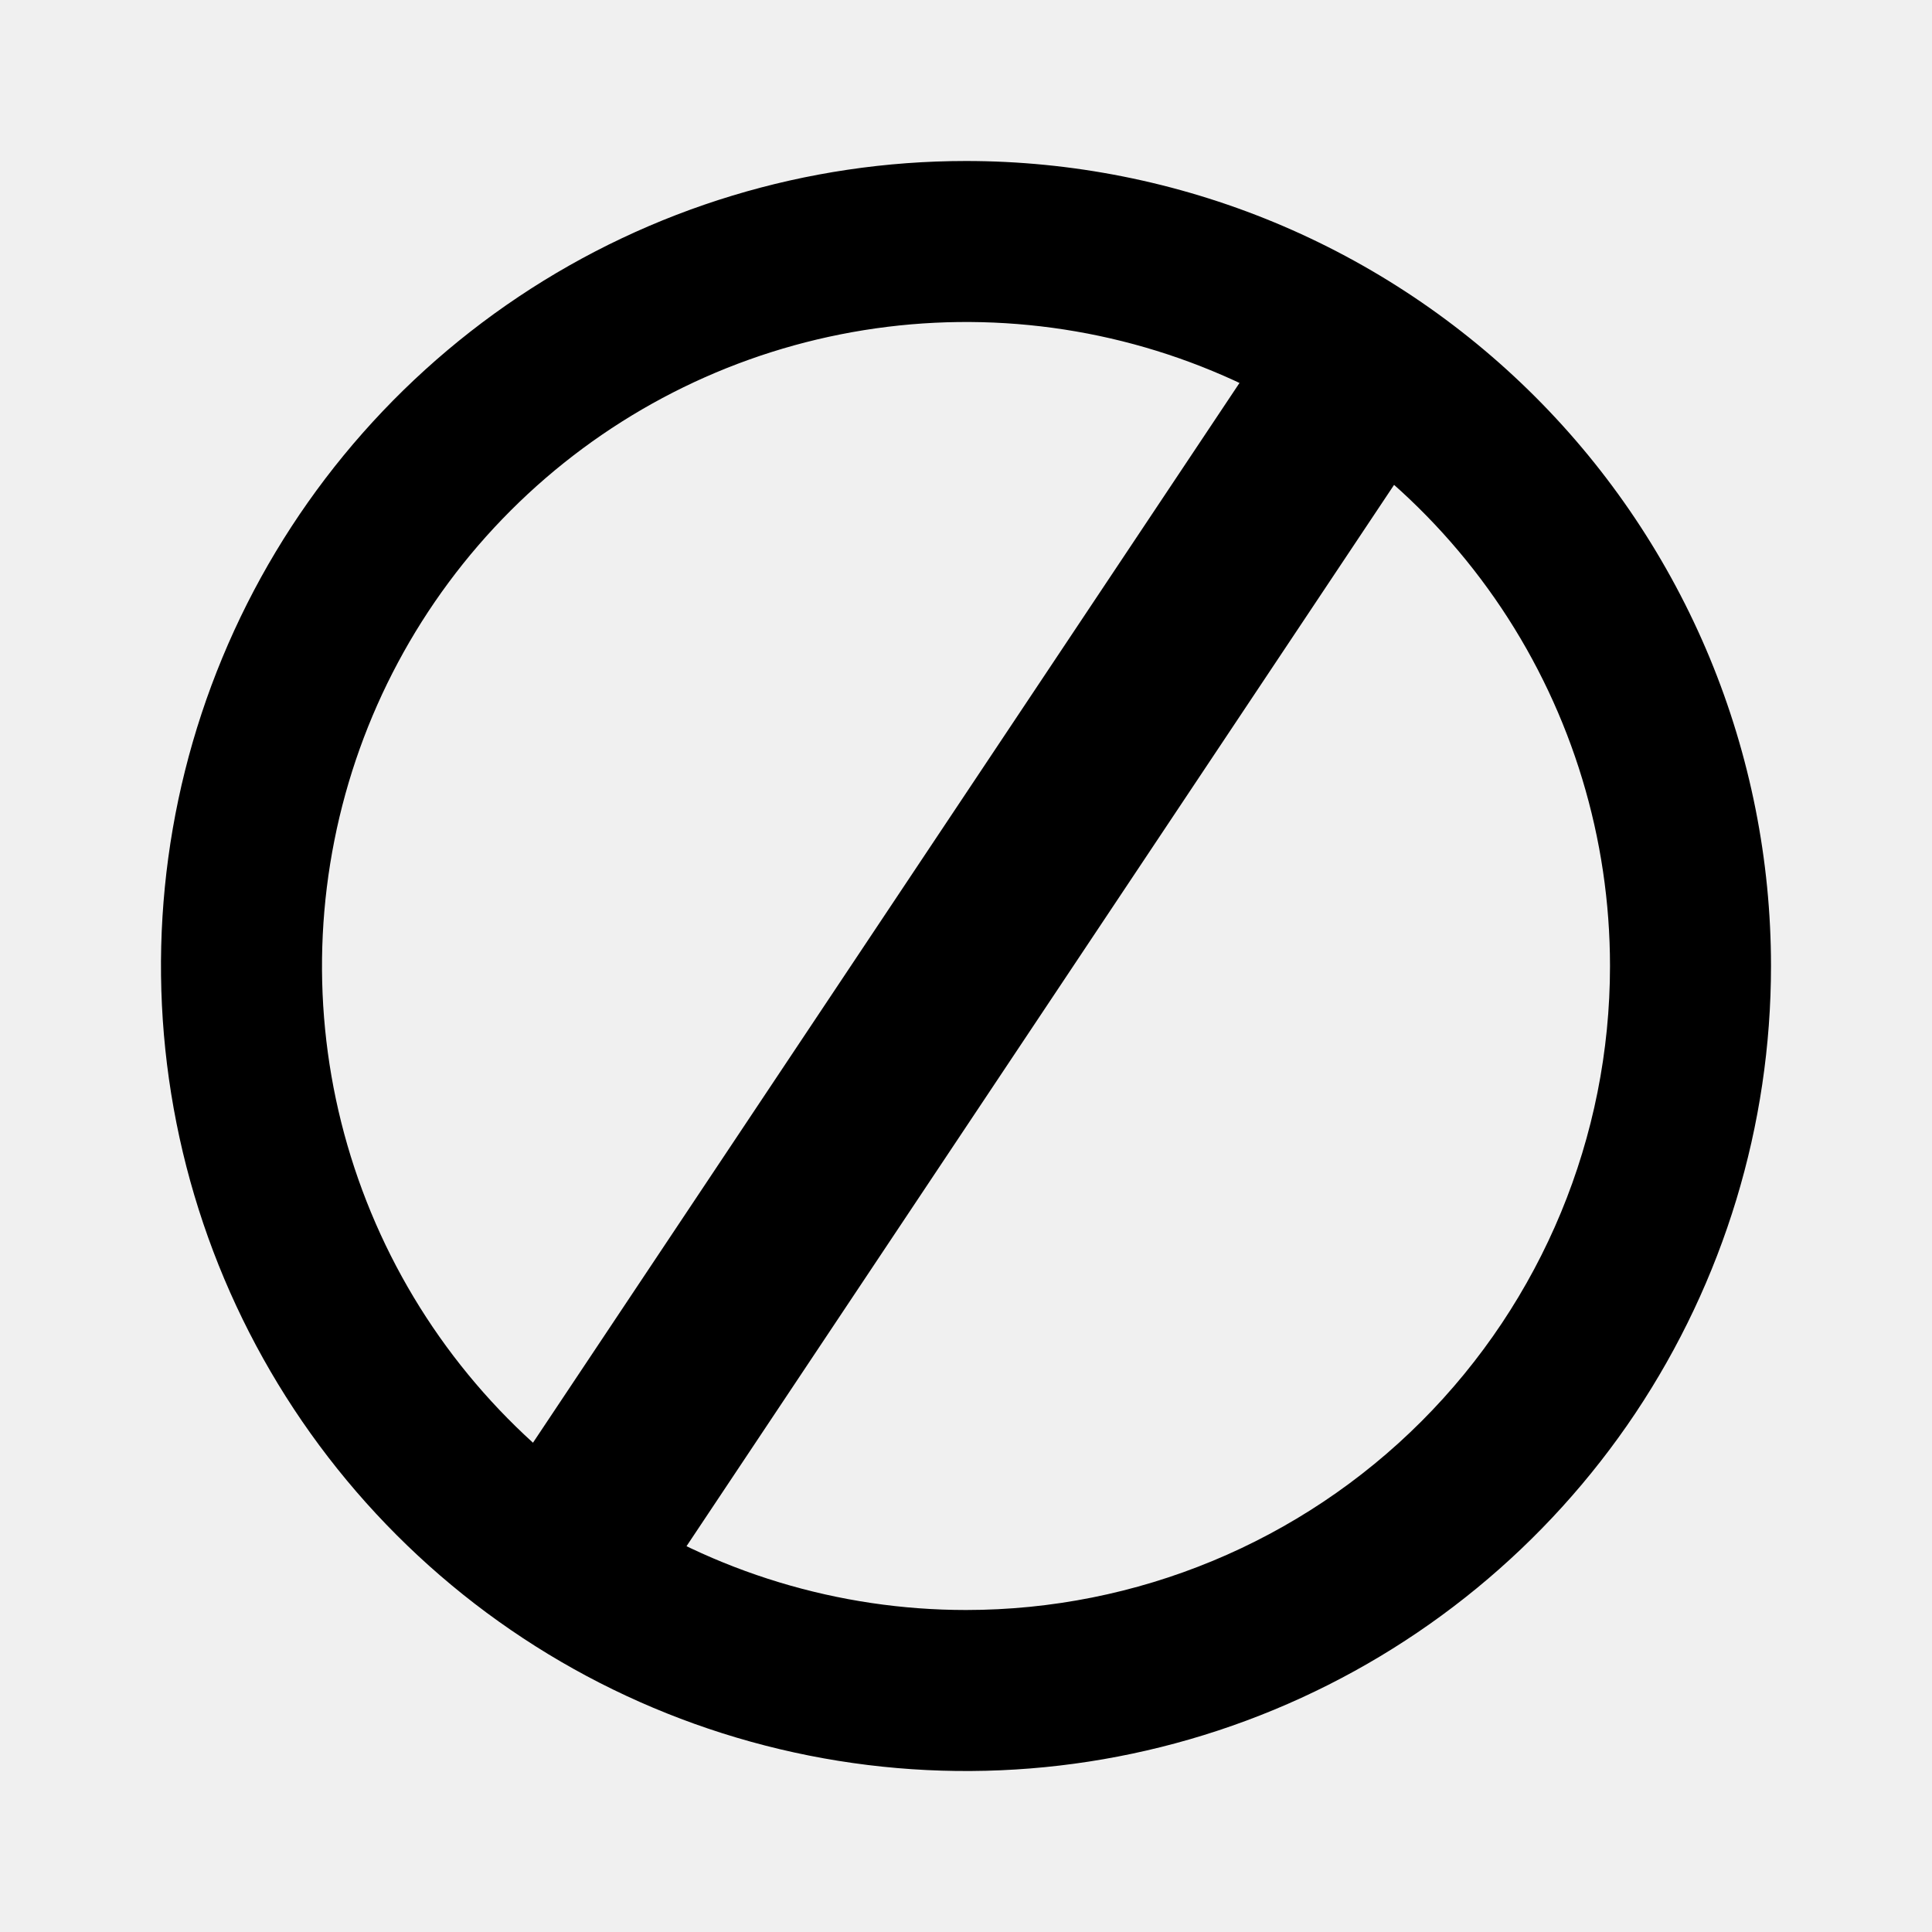
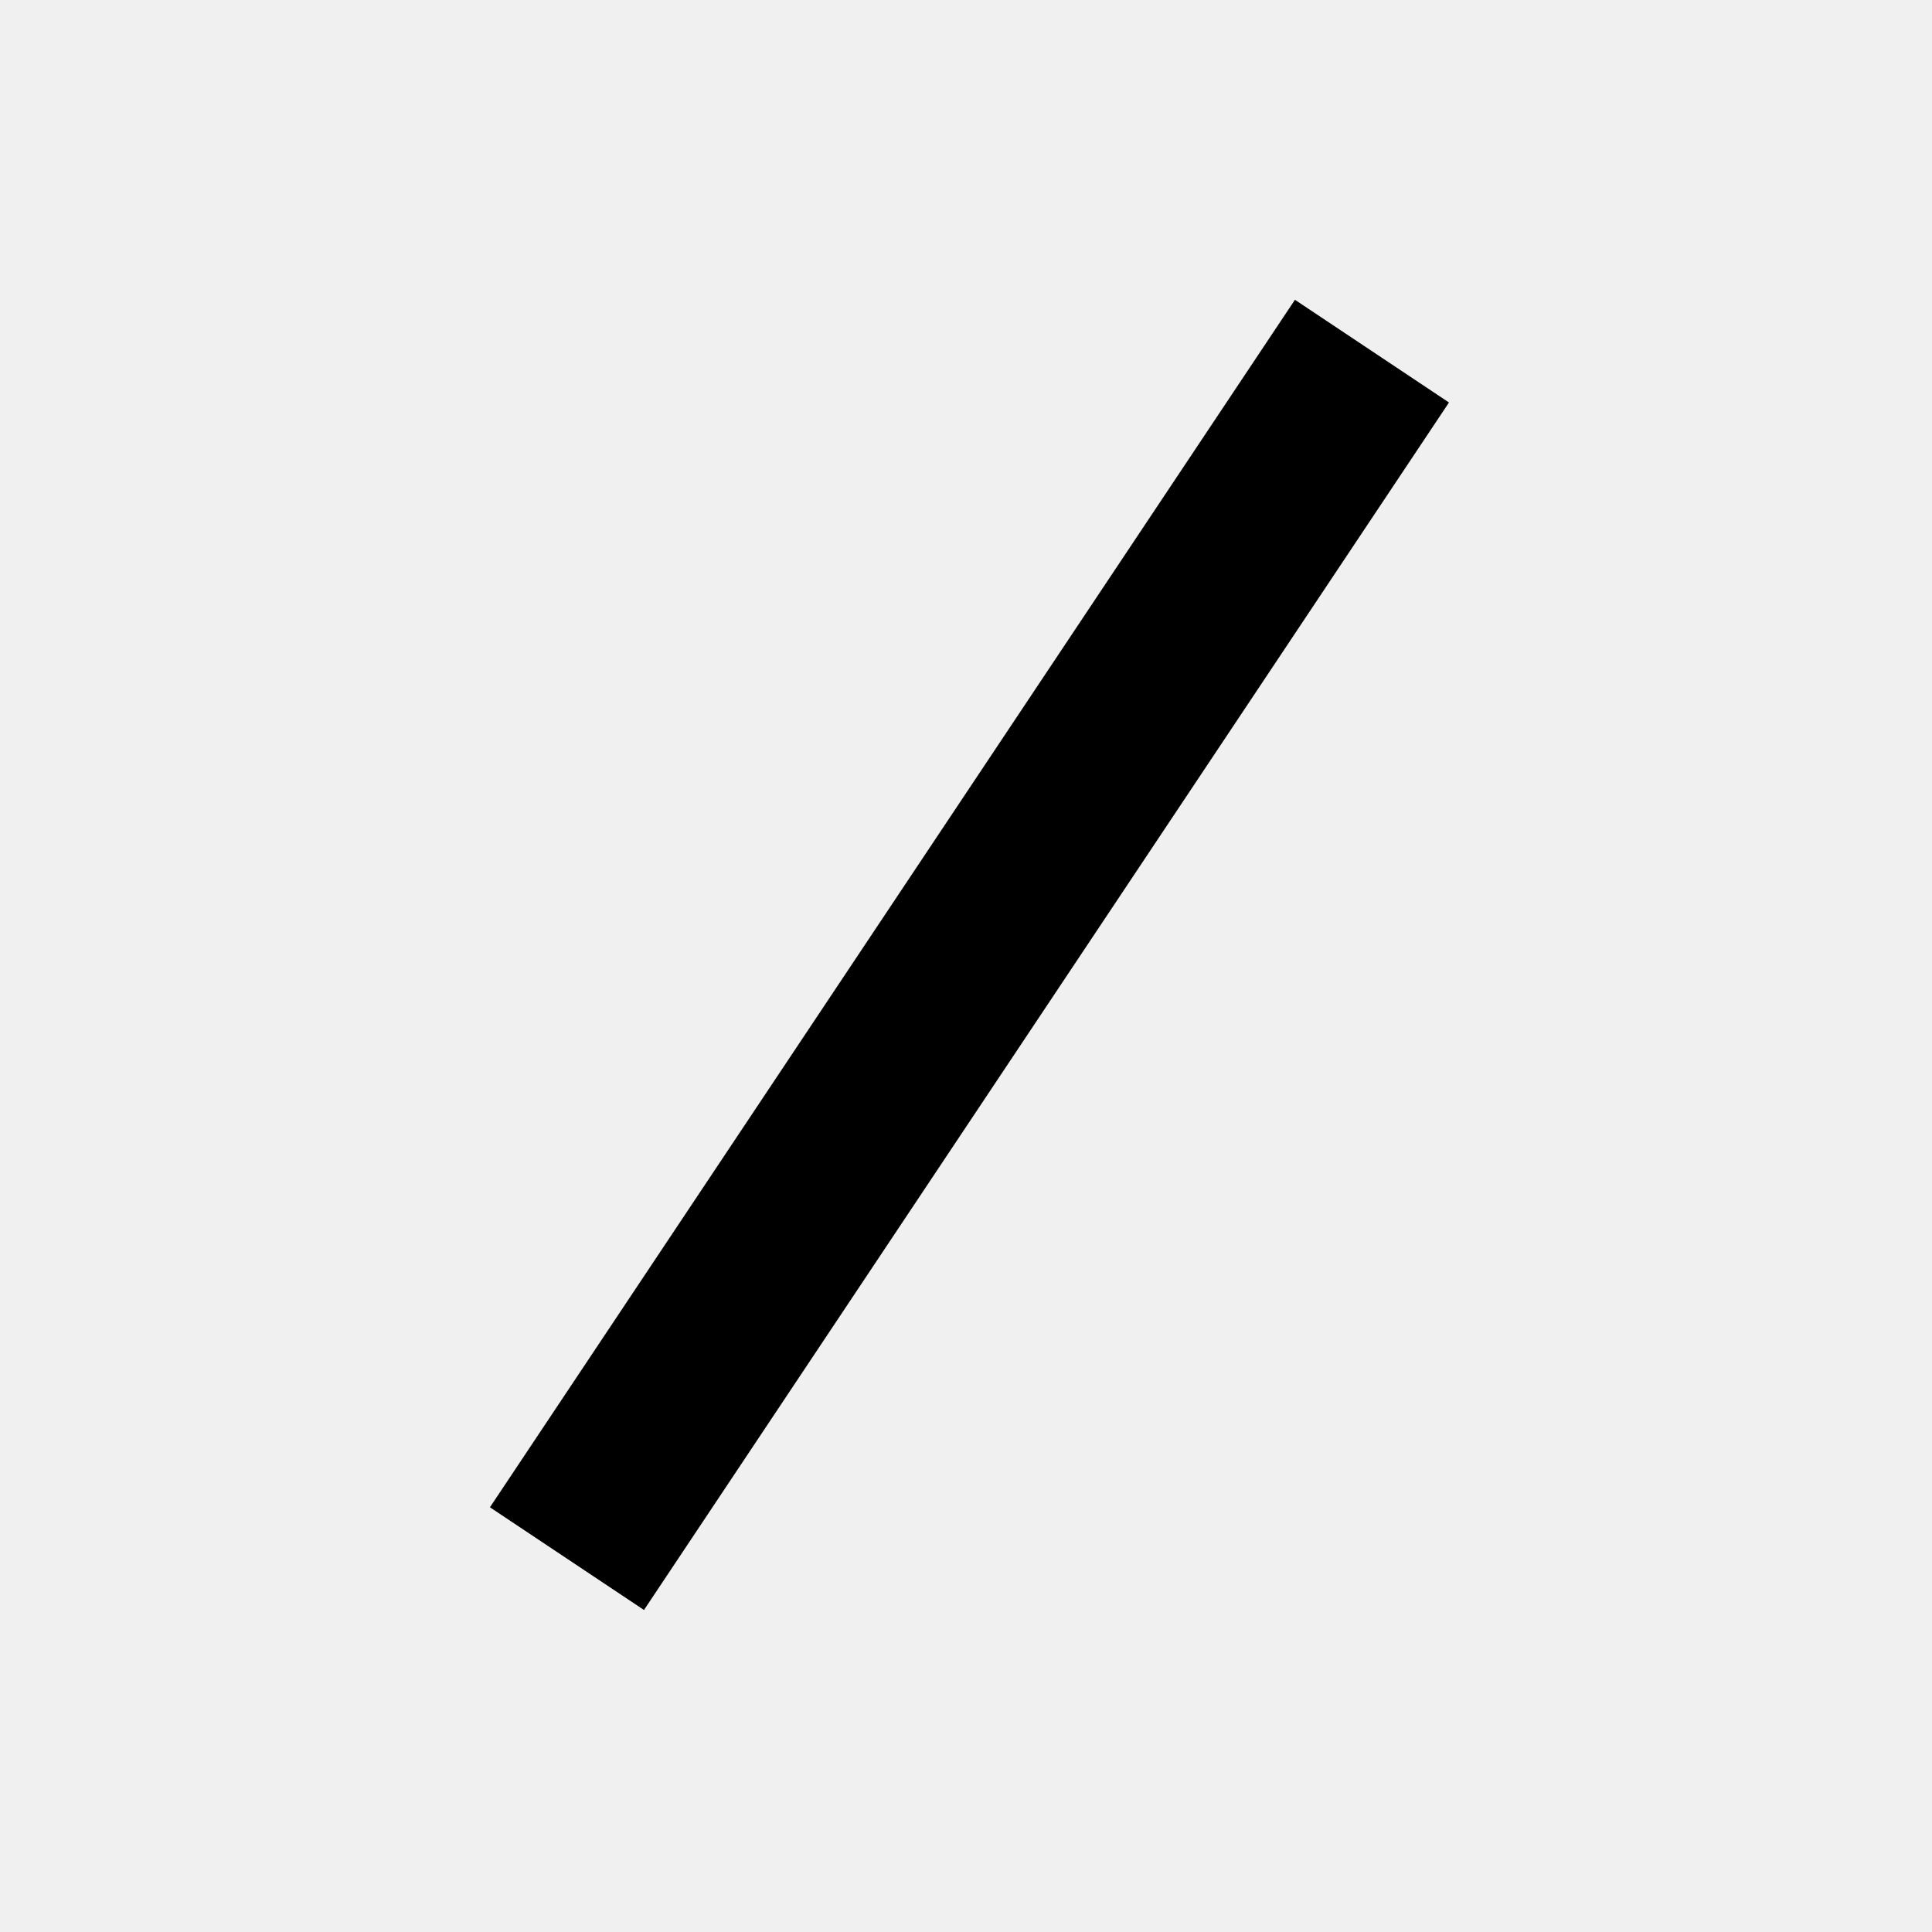
<svg xmlns="http://www.w3.org/2000/svg" width="24" height="24" viewBox="0 0 24 24" fill="none">
  <g clip-path="url(#clip0_376_8495)">
-     <path d="M12 2C10.022 2 8.089 2.586 6.444 3.685C4.8 4.784 3.518 6.346 2.761 8.173C2.004 10 1.806 12.011 2.192 13.951C2.578 15.891 3.53 17.672 4.929 19.071C6.327 20.47 8.109 21.422 10.049 21.808C11.989 22.194 14 21.996 15.827 21.239C17.654 20.482 19.216 19.2 20.315 17.556C21.413 15.911 22 13.978 22 12C22 10.687 21.741 9.386 21.239 8.173C20.736 6.96 20 5.858 19.071 4.929C18.142 4 17.04 3.264 15.827 2.761C14.614 2.259 13.313 2 12 2ZM12 20C10.418 20 8.871 19.531 7.555 18.652C6.24 17.773 5.214 16.523 4.609 15.062C4.003 13.6 3.845 11.991 4.154 10.439C4.462 8.887 5.224 7.462 6.343 6.343C7.462 5.224 8.887 4.462 10.439 4.154C11.991 3.845 13.6 4.003 15.062 4.609C16.523 5.214 17.773 6.24 18.652 7.555C19.531 8.871 20 10.418 20 12C20 14.122 19.157 16.157 17.657 17.657C16.157 19.157 14.122 20 12 20Z" fill="black" />
+     <path d="M12 2C10.022 2 8.089 2.586 6.444 3.685C4.8 4.784 3.518 6.346 2.761 8.173C2.004 10 1.806 12.011 2.192 13.951C2.578 15.891 3.53 17.672 4.929 19.071C6.327 20.47 8.109 21.422 10.049 21.808C11.989 22.194 14 21.996 15.827 21.239C17.654 20.482 19.216 19.2 20.315 17.556C21.413 15.911 22 13.978 22 12C22 10.687 21.741 9.386 21.239 8.173C20.736 6.96 20 5.858 19.071 4.929C18.142 4 17.04 3.264 15.827 2.761C14.614 2.259 13.313 2 12 2ZM12 20C10.418 20 8.871 19.531 7.555 18.652C6.24 17.773 5.214 16.523 4.609 15.062C4.003 13.6 3.845 11.991 4.154 10.439C4.462 8.887 5.224 7.462 6.343 6.343C7.462 5.224 8.887 4.462 10.439 4.154C11.991 3.845 13.6 4.003 15.062 4.609C16.523 5.214 17.773 6.24 18.652 7.555C19.531 8.871 20 10.418 20 12C20 14.122 19.157 16.157 17.657 17.657C16.157 19.157 14.122 20 12 20Z" />
    <line x1="7.043" y1="19.362" x2="17.043" y2="4.362" stroke="black" stroke-width="2.3" />
  </g>
  <defs>
    <clipPath id="clip0_376_8495">
      <rect width="24" height="24" fill="white" />
    </clipPath>
  </defs>
</svg>
